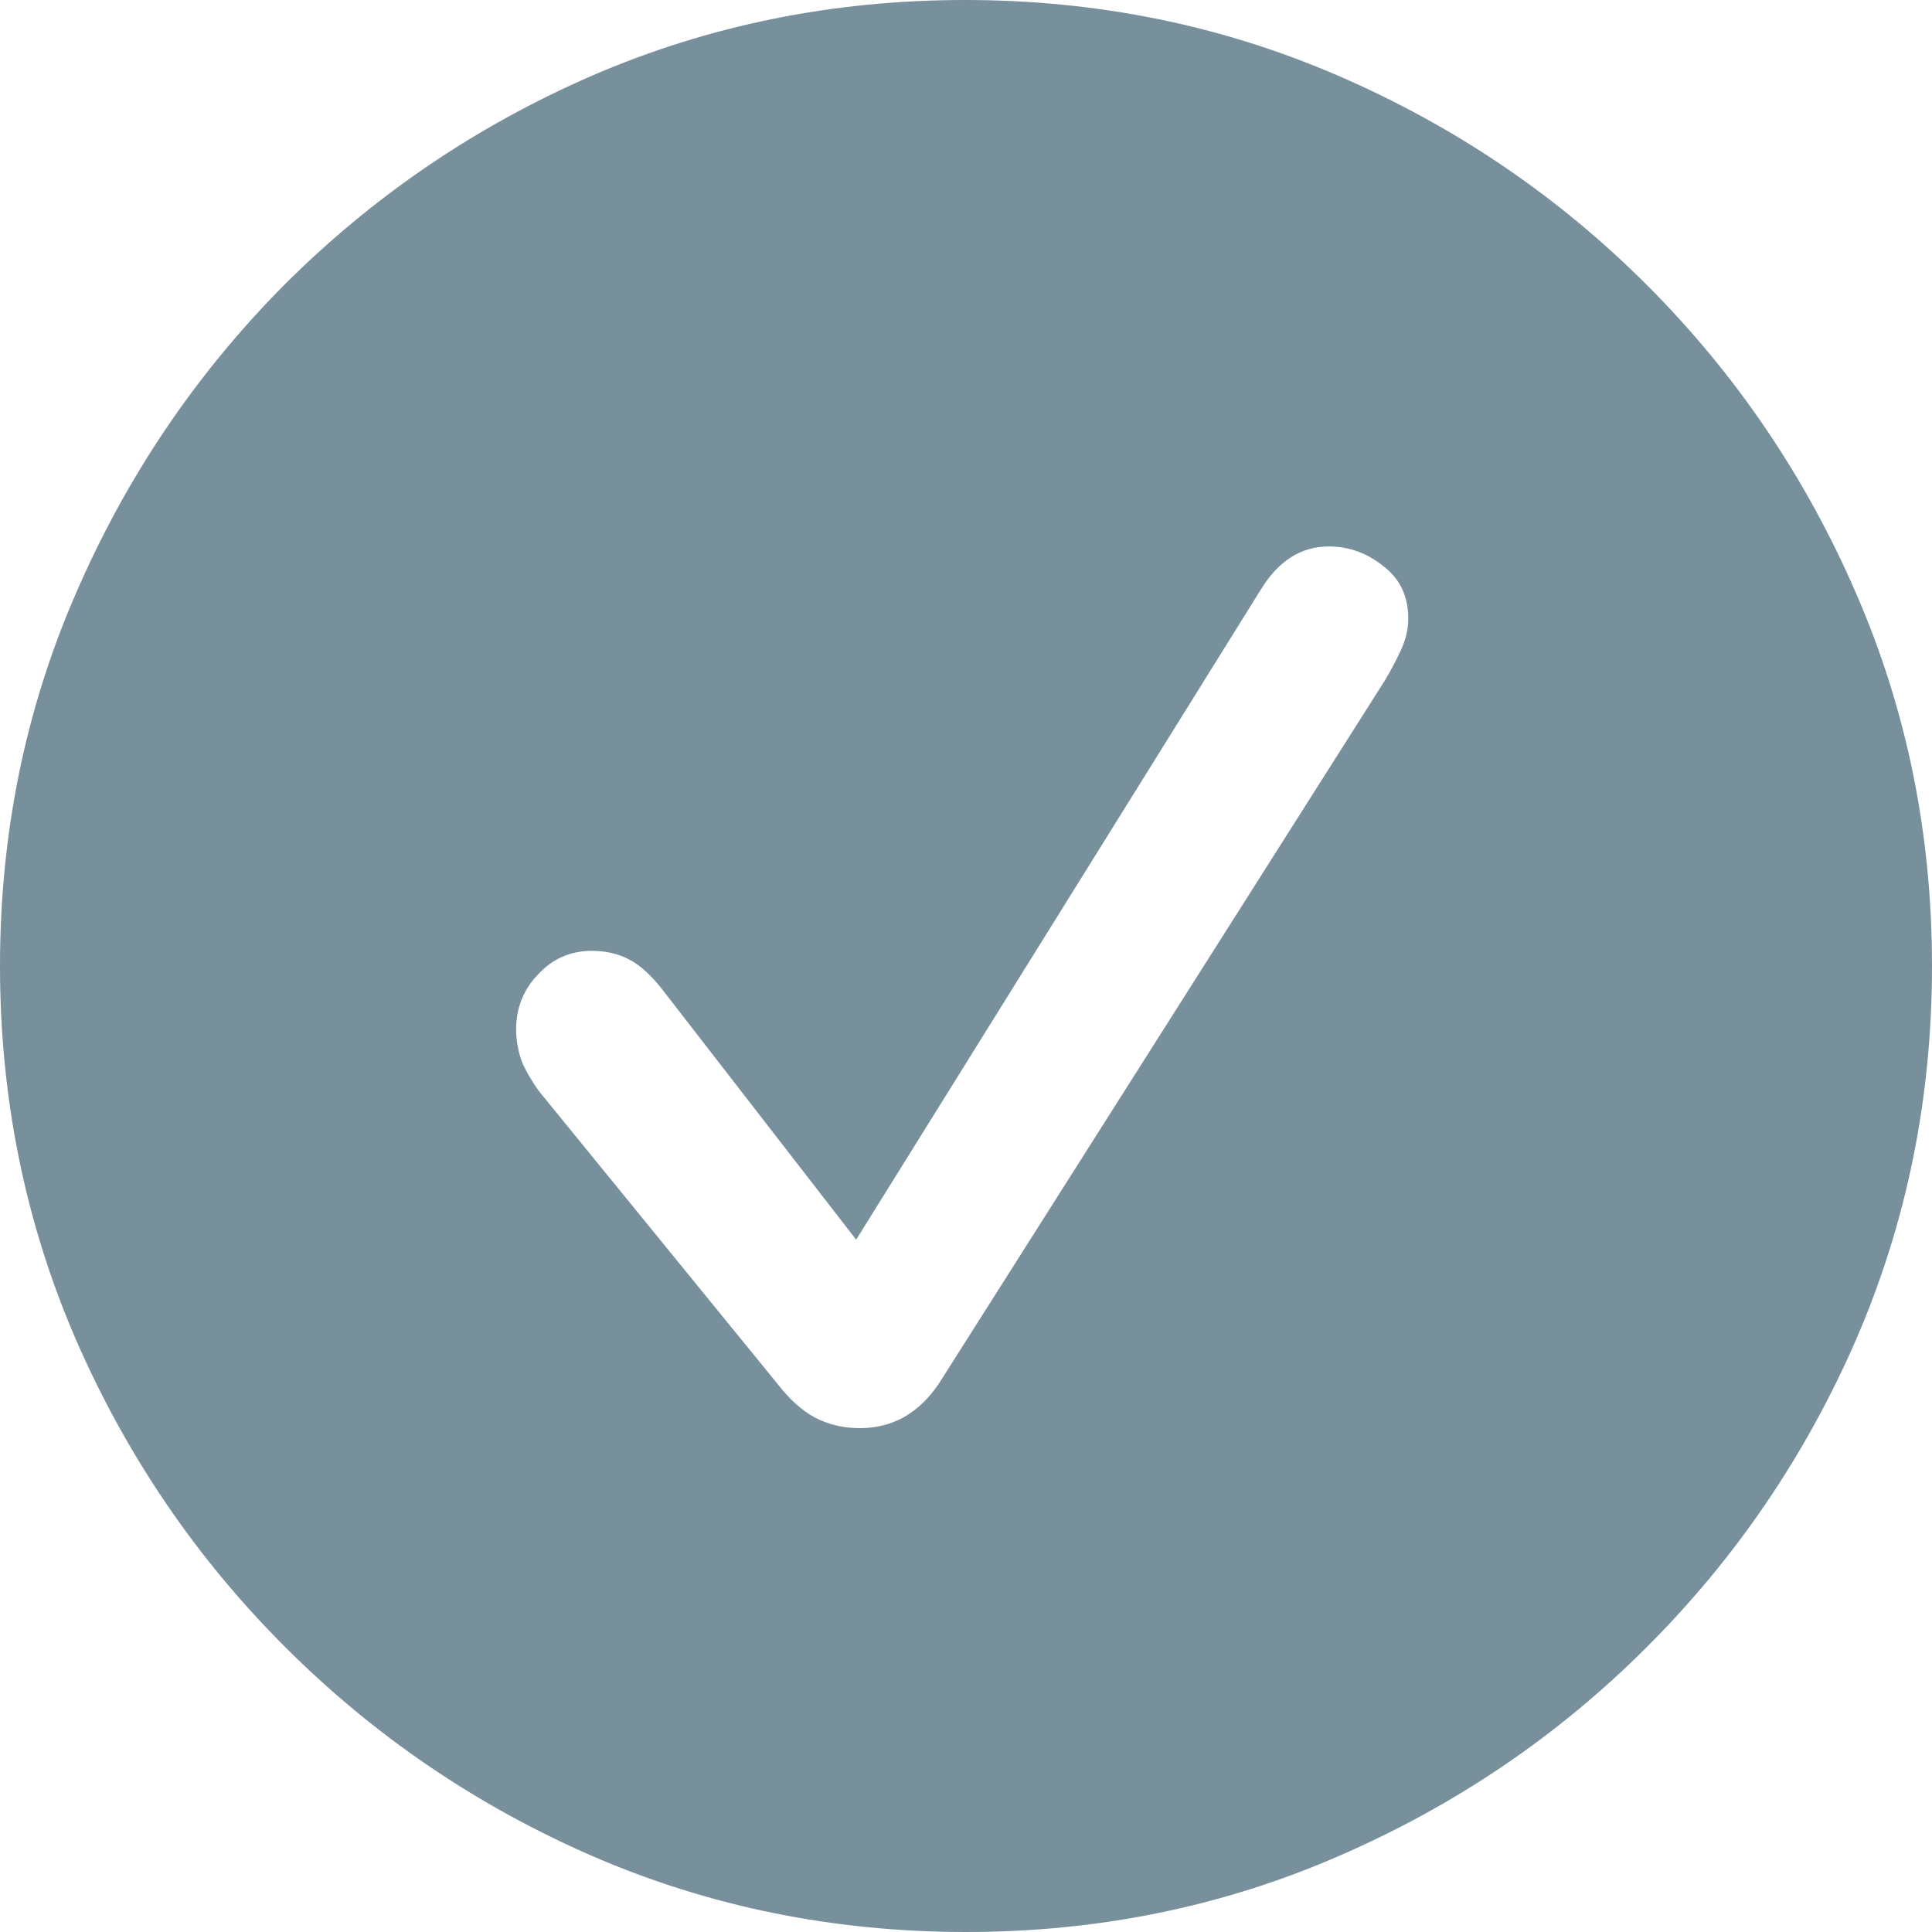
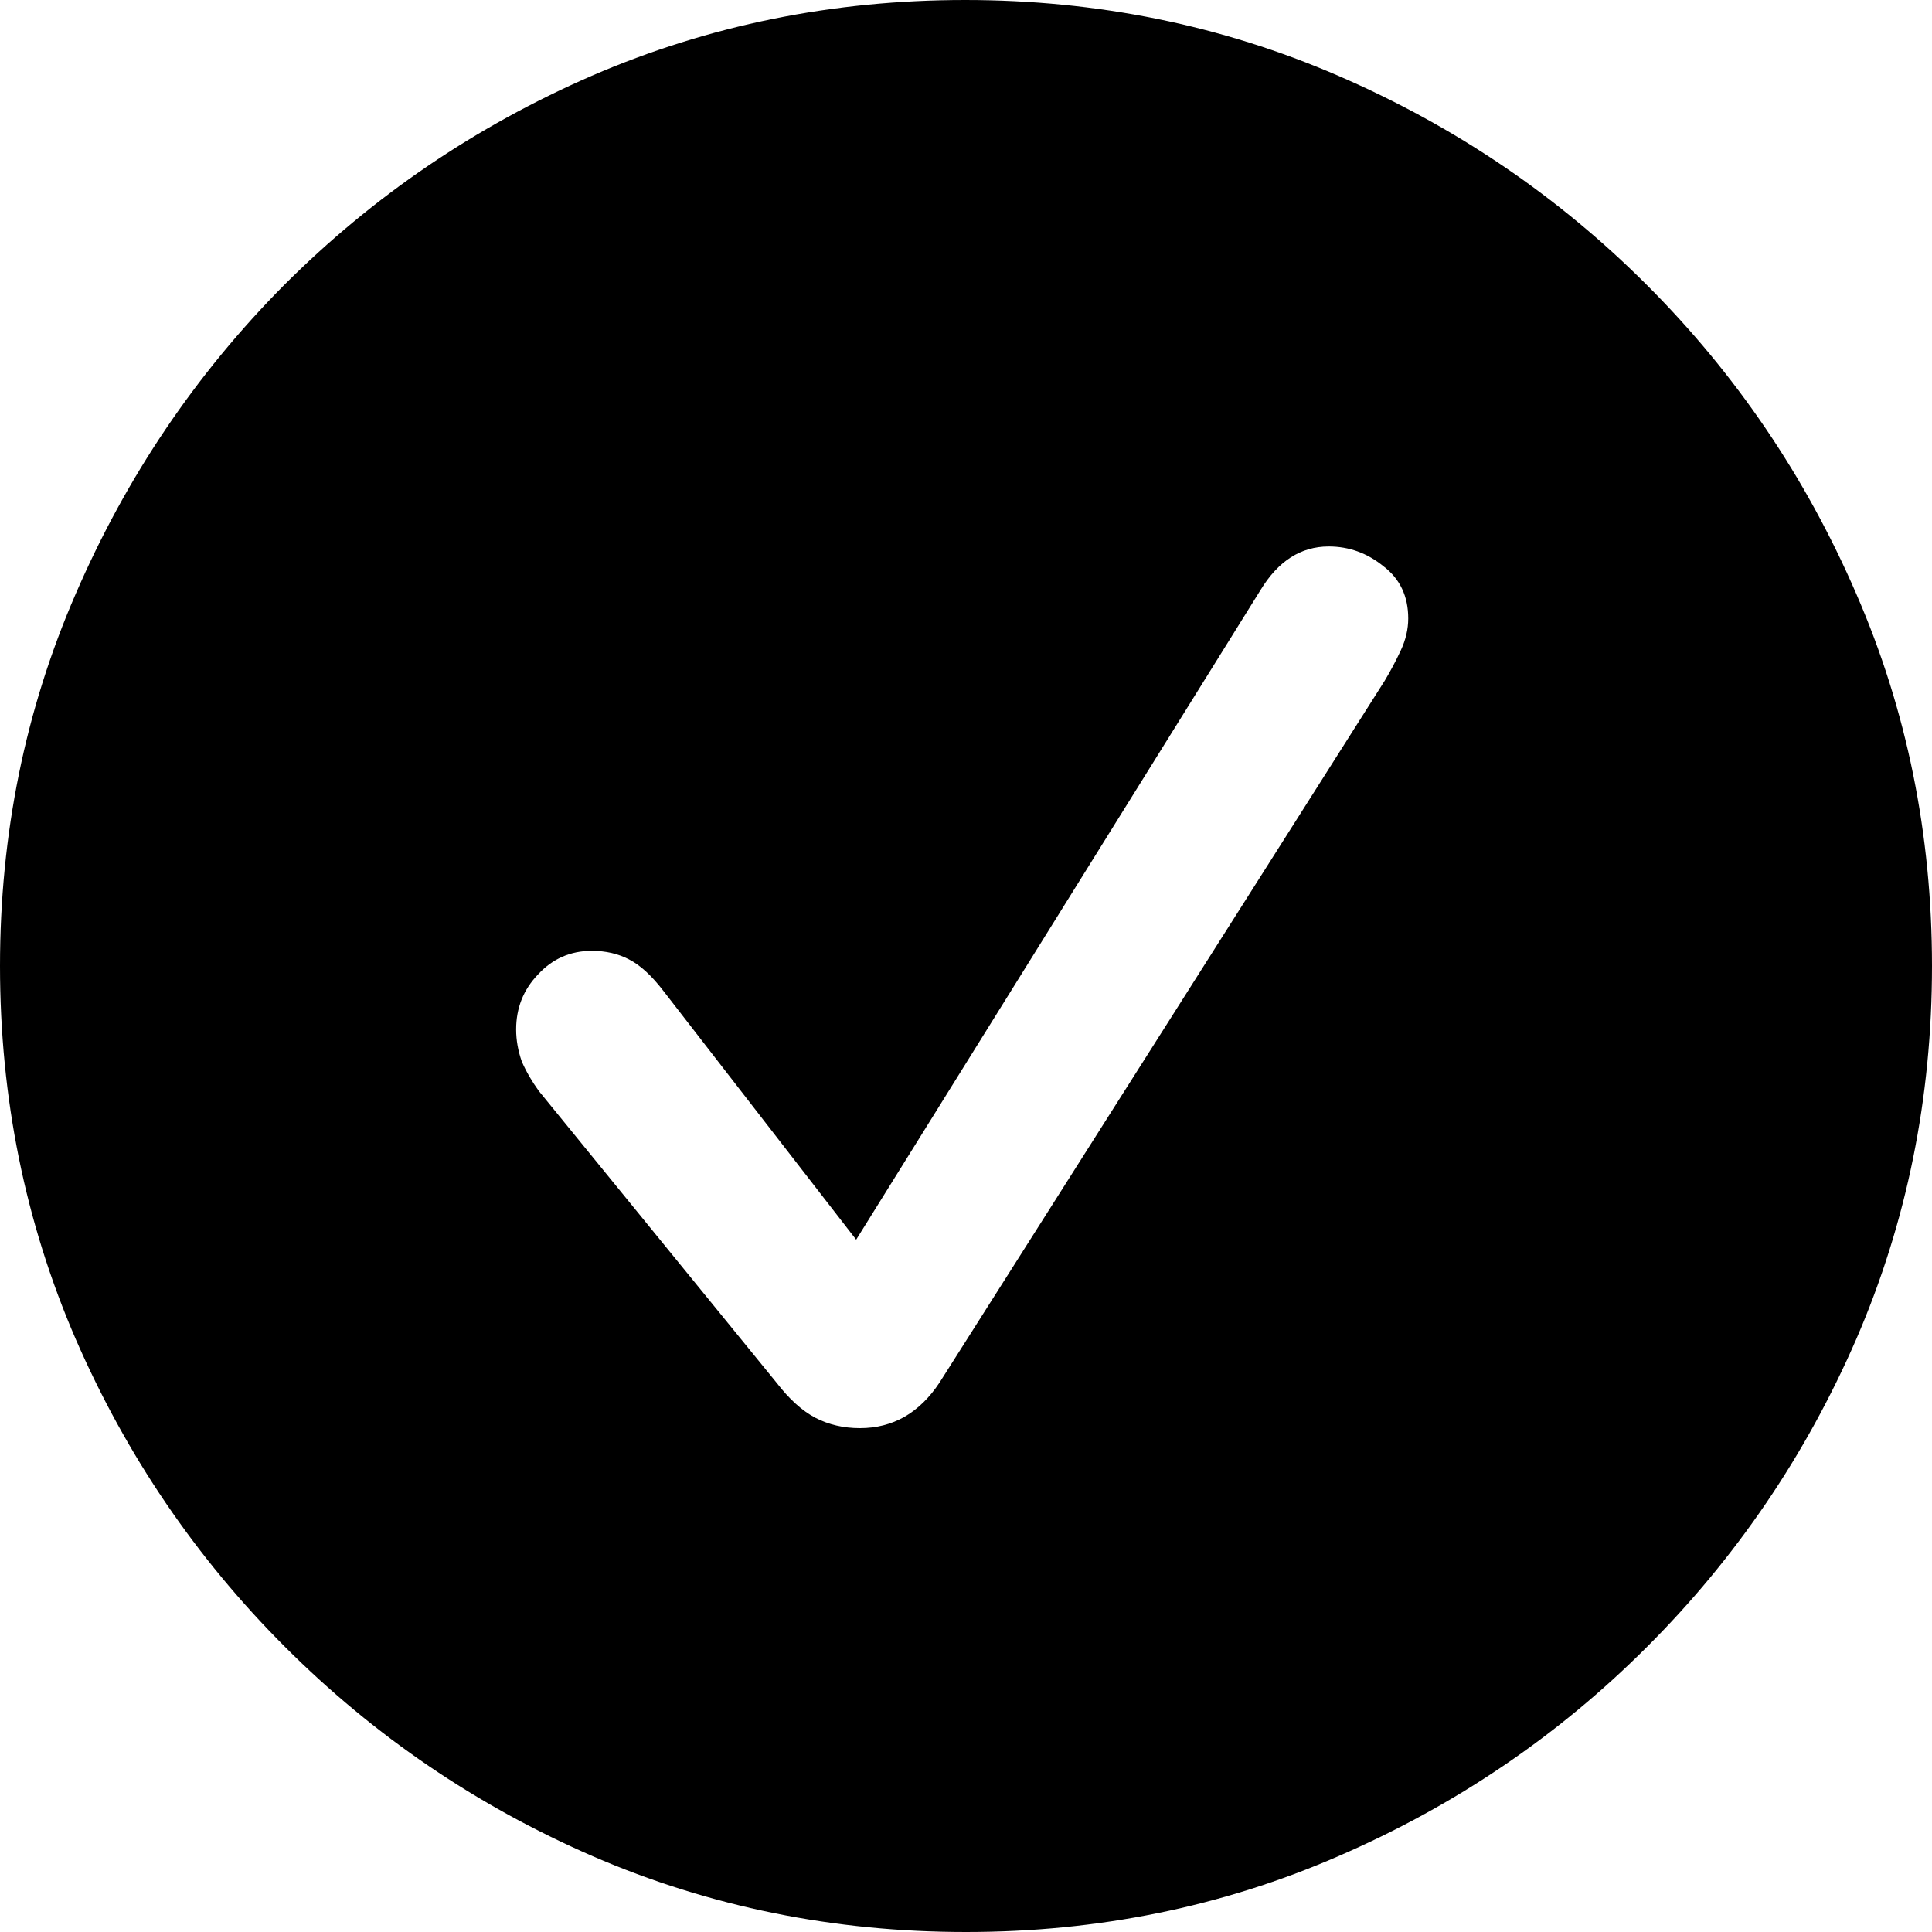
- <svg xmlns="http://www.w3.org/2000/svg" width="20" height="20" viewBox="0 0 20 20" fill="none">
-   <path d="M10 20C11.366 20 12.65 19.739 13.853 19.216C15.062 18.693 16.128 17.971 17.049 17.049C17.971 16.128 18.693 15.065 19.216 13.863C19.739 12.654 20 11.366 20 10C20 8.634 19.739 7.35 19.216 6.147C18.693 4.938 17.971 3.873 17.049 2.951C16.128 2.029 15.062 1.307 13.853 0.784C12.644 0.261 11.356 0 9.99 0C8.624 0 7.337 0.261 6.127 0.784C4.925 1.307 3.863 2.029 2.941 2.951C2.026 3.873 1.307 4.938 0.784 6.147C0.261 7.35 0 8.634 0 10C0 11.366 0.261 12.654 0.784 13.863C1.307 15.065 2.029 16.128 2.951 17.049C3.873 17.971 4.935 18.693 6.137 19.216C7.346 19.739 8.634 20 10 20ZM8.902 14.784C8.732 14.784 8.578 14.748 8.441 14.677C8.304 14.605 8.17 14.484 8.039 14.314L5.578 11.294C5.507 11.196 5.448 11.095 5.402 10.99C5.363 10.879 5.343 10.768 5.343 10.657C5.343 10.435 5.418 10.245 5.569 10.088C5.719 9.925 5.905 9.843 6.127 9.843C6.271 9.843 6.399 9.873 6.51 9.931C6.627 9.99 6.748 10.101 6.873 10.265L8.863 12.833L13.049 6.108C13.232 5.807 13.467 5.657 13.755 5.657C13.964 5.657 14.154 5.725 14.323 5.863C14.493 5.993 14.578 6.173 14.578 6.402C14.578 6.513 14.552 6.624 14.5 6.735C14.448 6.846 14.392 6.951 14.333 7.049L9.725 14.314C9.621 14.471 9.5 14.588 9.363 14.667C9.225 14.745 9.072 14.784 8.902 14.784Z" fill="#78909C" />
+ <svg xmlns="http://www.w3.org/2000/svg" width="20" height="20" viewBox="0 0 20 20" fill="inherit">
+   <path d="M10 20C11.366 20 12.65 19.739 13.853 19.216C15.062 18.693 16.128 17.971 17.049 17.049C17.971 16.128 18.693 15.065 19.216 13.863C19.739 12.654 20 11.366 20 10C20 8.634 19.739 7.35 19.216 6.147C18.693 4.938 17.971 3.873 17.049 2.951C16.128 2.029 15.062 1.307 13.853 0.784C12.644 0.261 11.356 0 9.99 0C8.624 0 7.337 0.261 6.127 0.784C4.925 1.307 3.863 2.029 2.941 2.951C2.026 3.873 1.307 4.938 0.784 6.147C0.261 7.35 0 8.634 0 10C0 11.366 0.261 12.654 0.784 13.863C1.307 15.065 2.029 16.128 2.951 17.049C3.873 17.971 4.935 18.693 6.137 19.216C7.346 19.739 8.634 20 10 20ZM8.902 14.784C8.732 14.784 8.578 14.748 8.441 14.677C8.304 14.605 8.17 14.484 8.039 14.314L5.578 11.294C5.507 11.196 5.448 11.095 5.402 10.99C5.363 10.879 5.343 10.768 5.343 10.657C5.343 10.435 5.418 10.245 5.569 10.088C5.719 9.925 5.905 9.843 6.127 9.843C6.271 9.843 6.399 9.873 6.51 9.931C6.627 9.99 6.748 10.101 6.873 10.265L8.863 12.833L13.049 6.108C13.232 5.807 13.467 5.657 13.755 5.657C13.964 5.657 14.154 5.725 14.323 5.863C14.493 5.993 14.578 6.173 14.578 6.402C14.578 6.513 14.552 6.624 14.5 6.735C14.448 6.846 14.392 6.951 14.333 7.049L9.725 14.314C9.621 14.471 9.5 14.588 9.363 14.667C9.225 14.745 9.072 14.784 8.902 14.784Z" fill="inherit" />
</svg>
